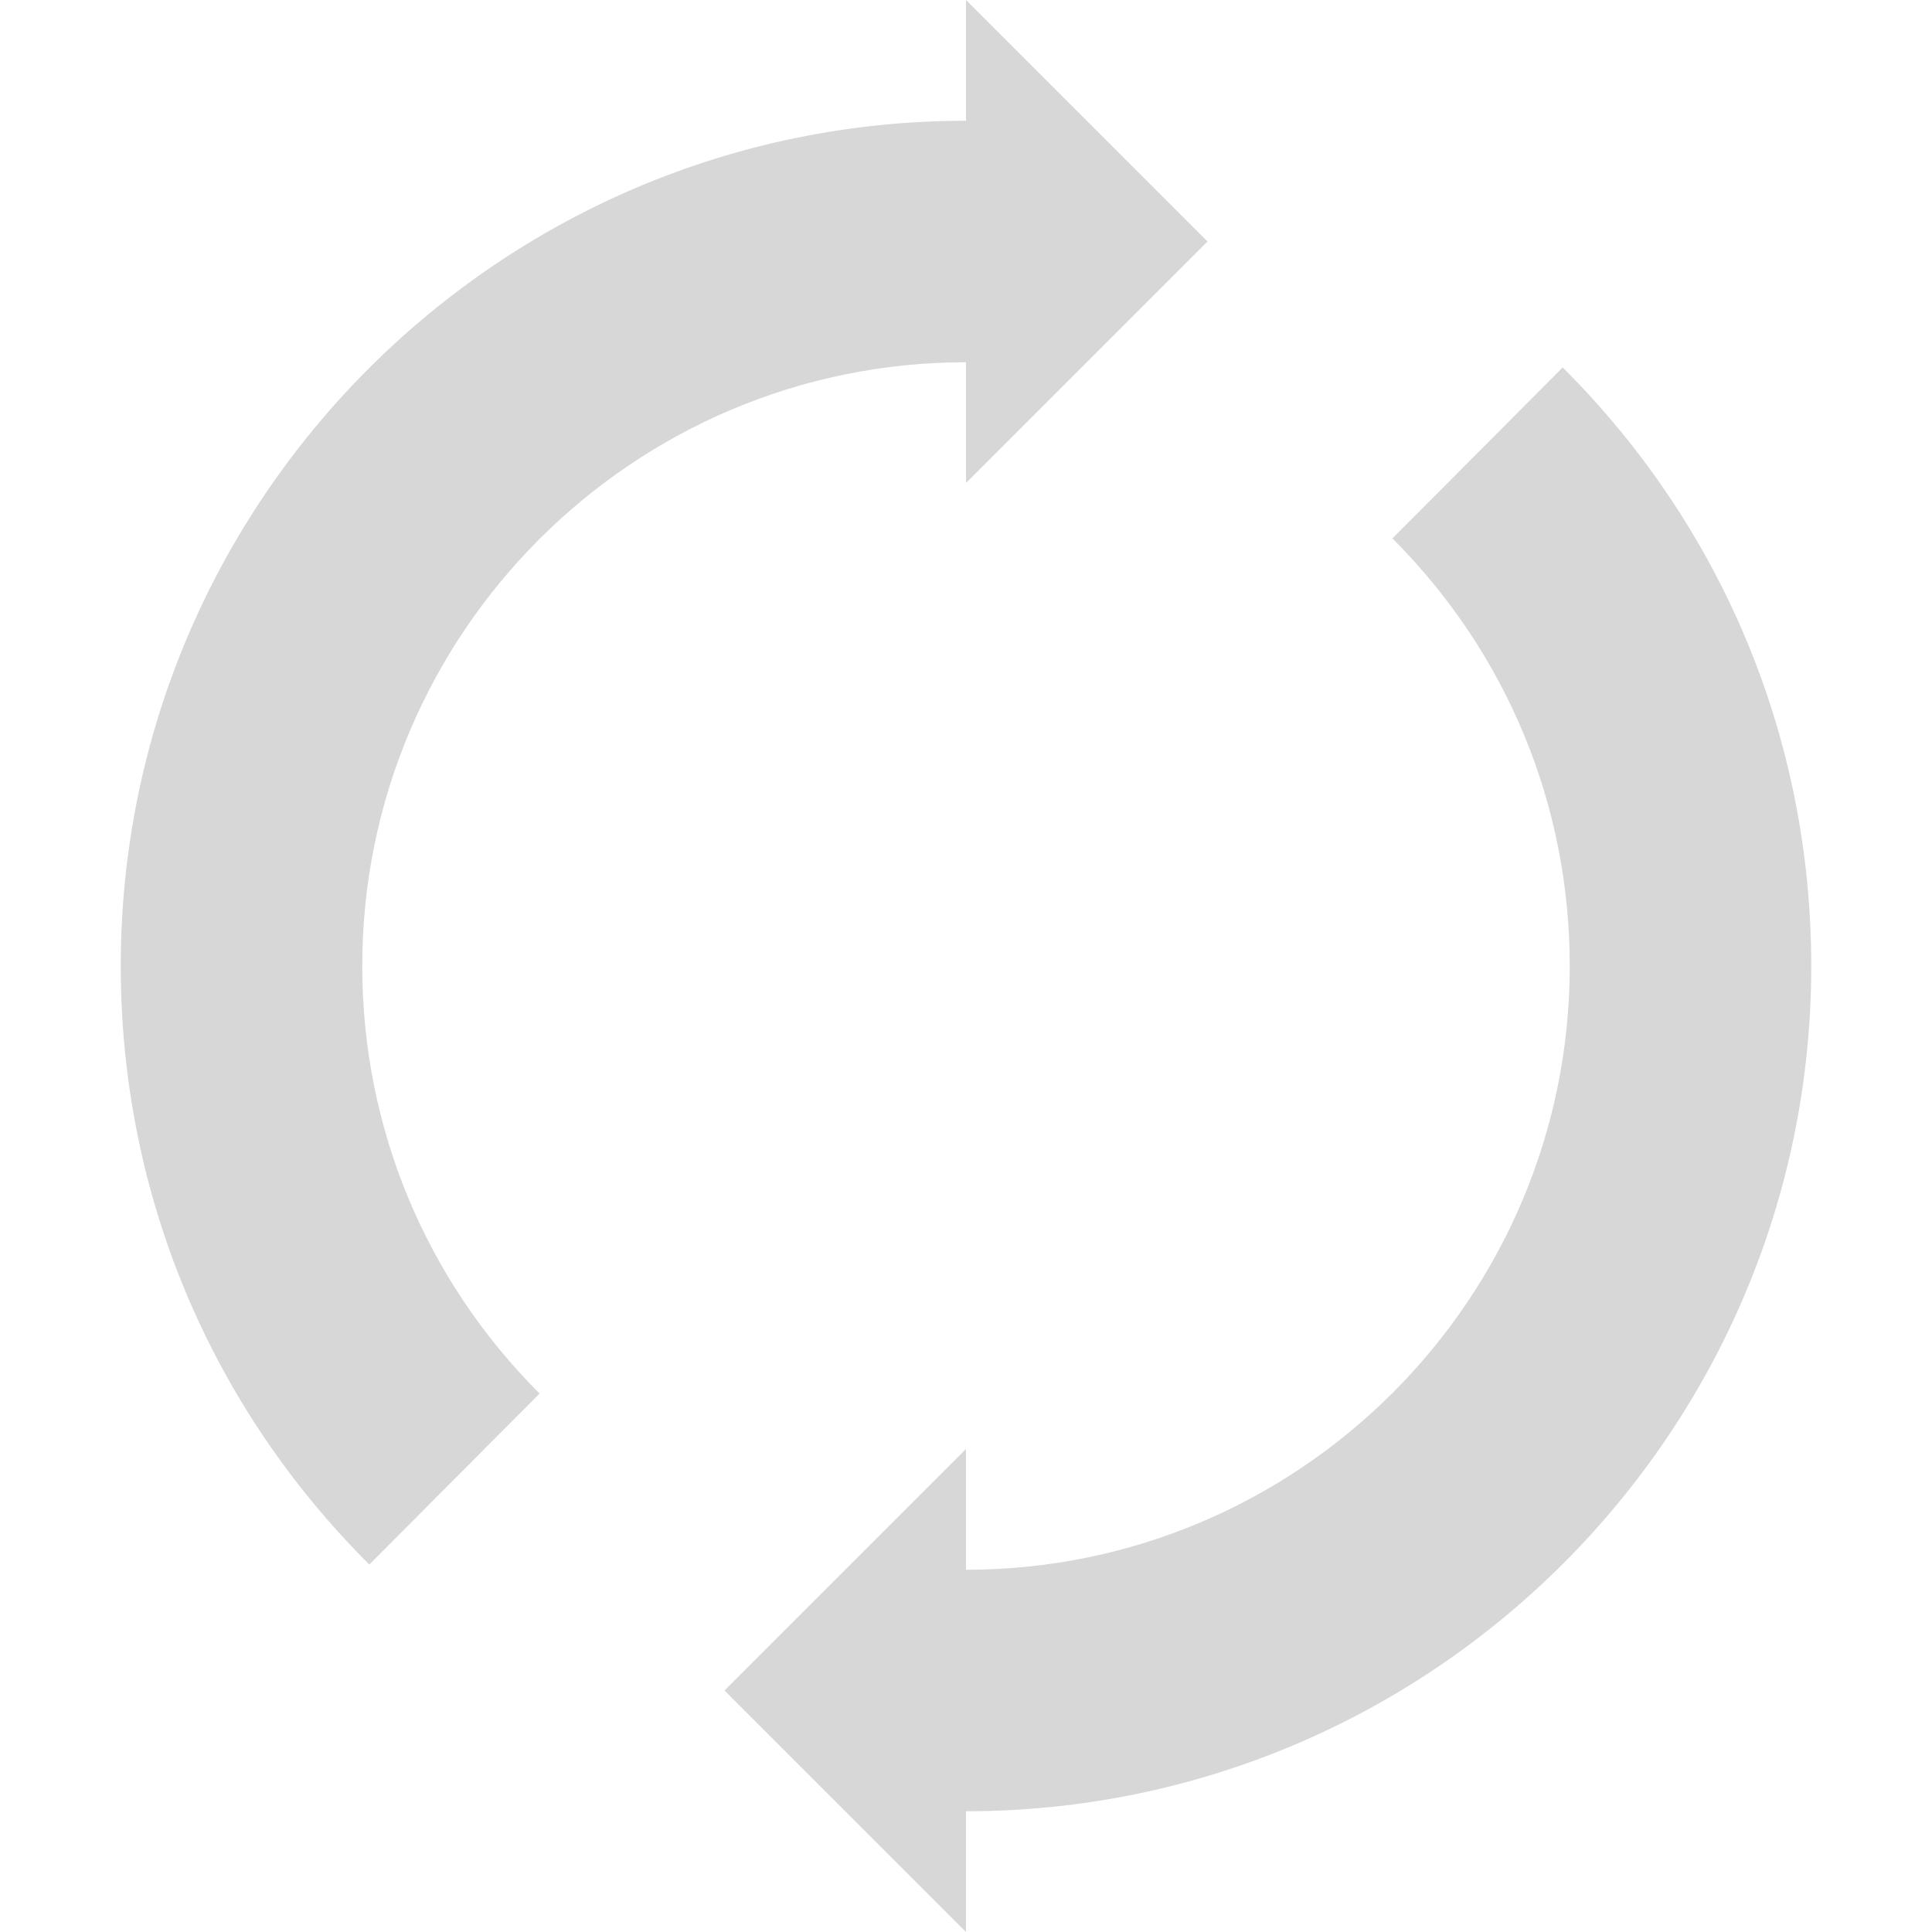
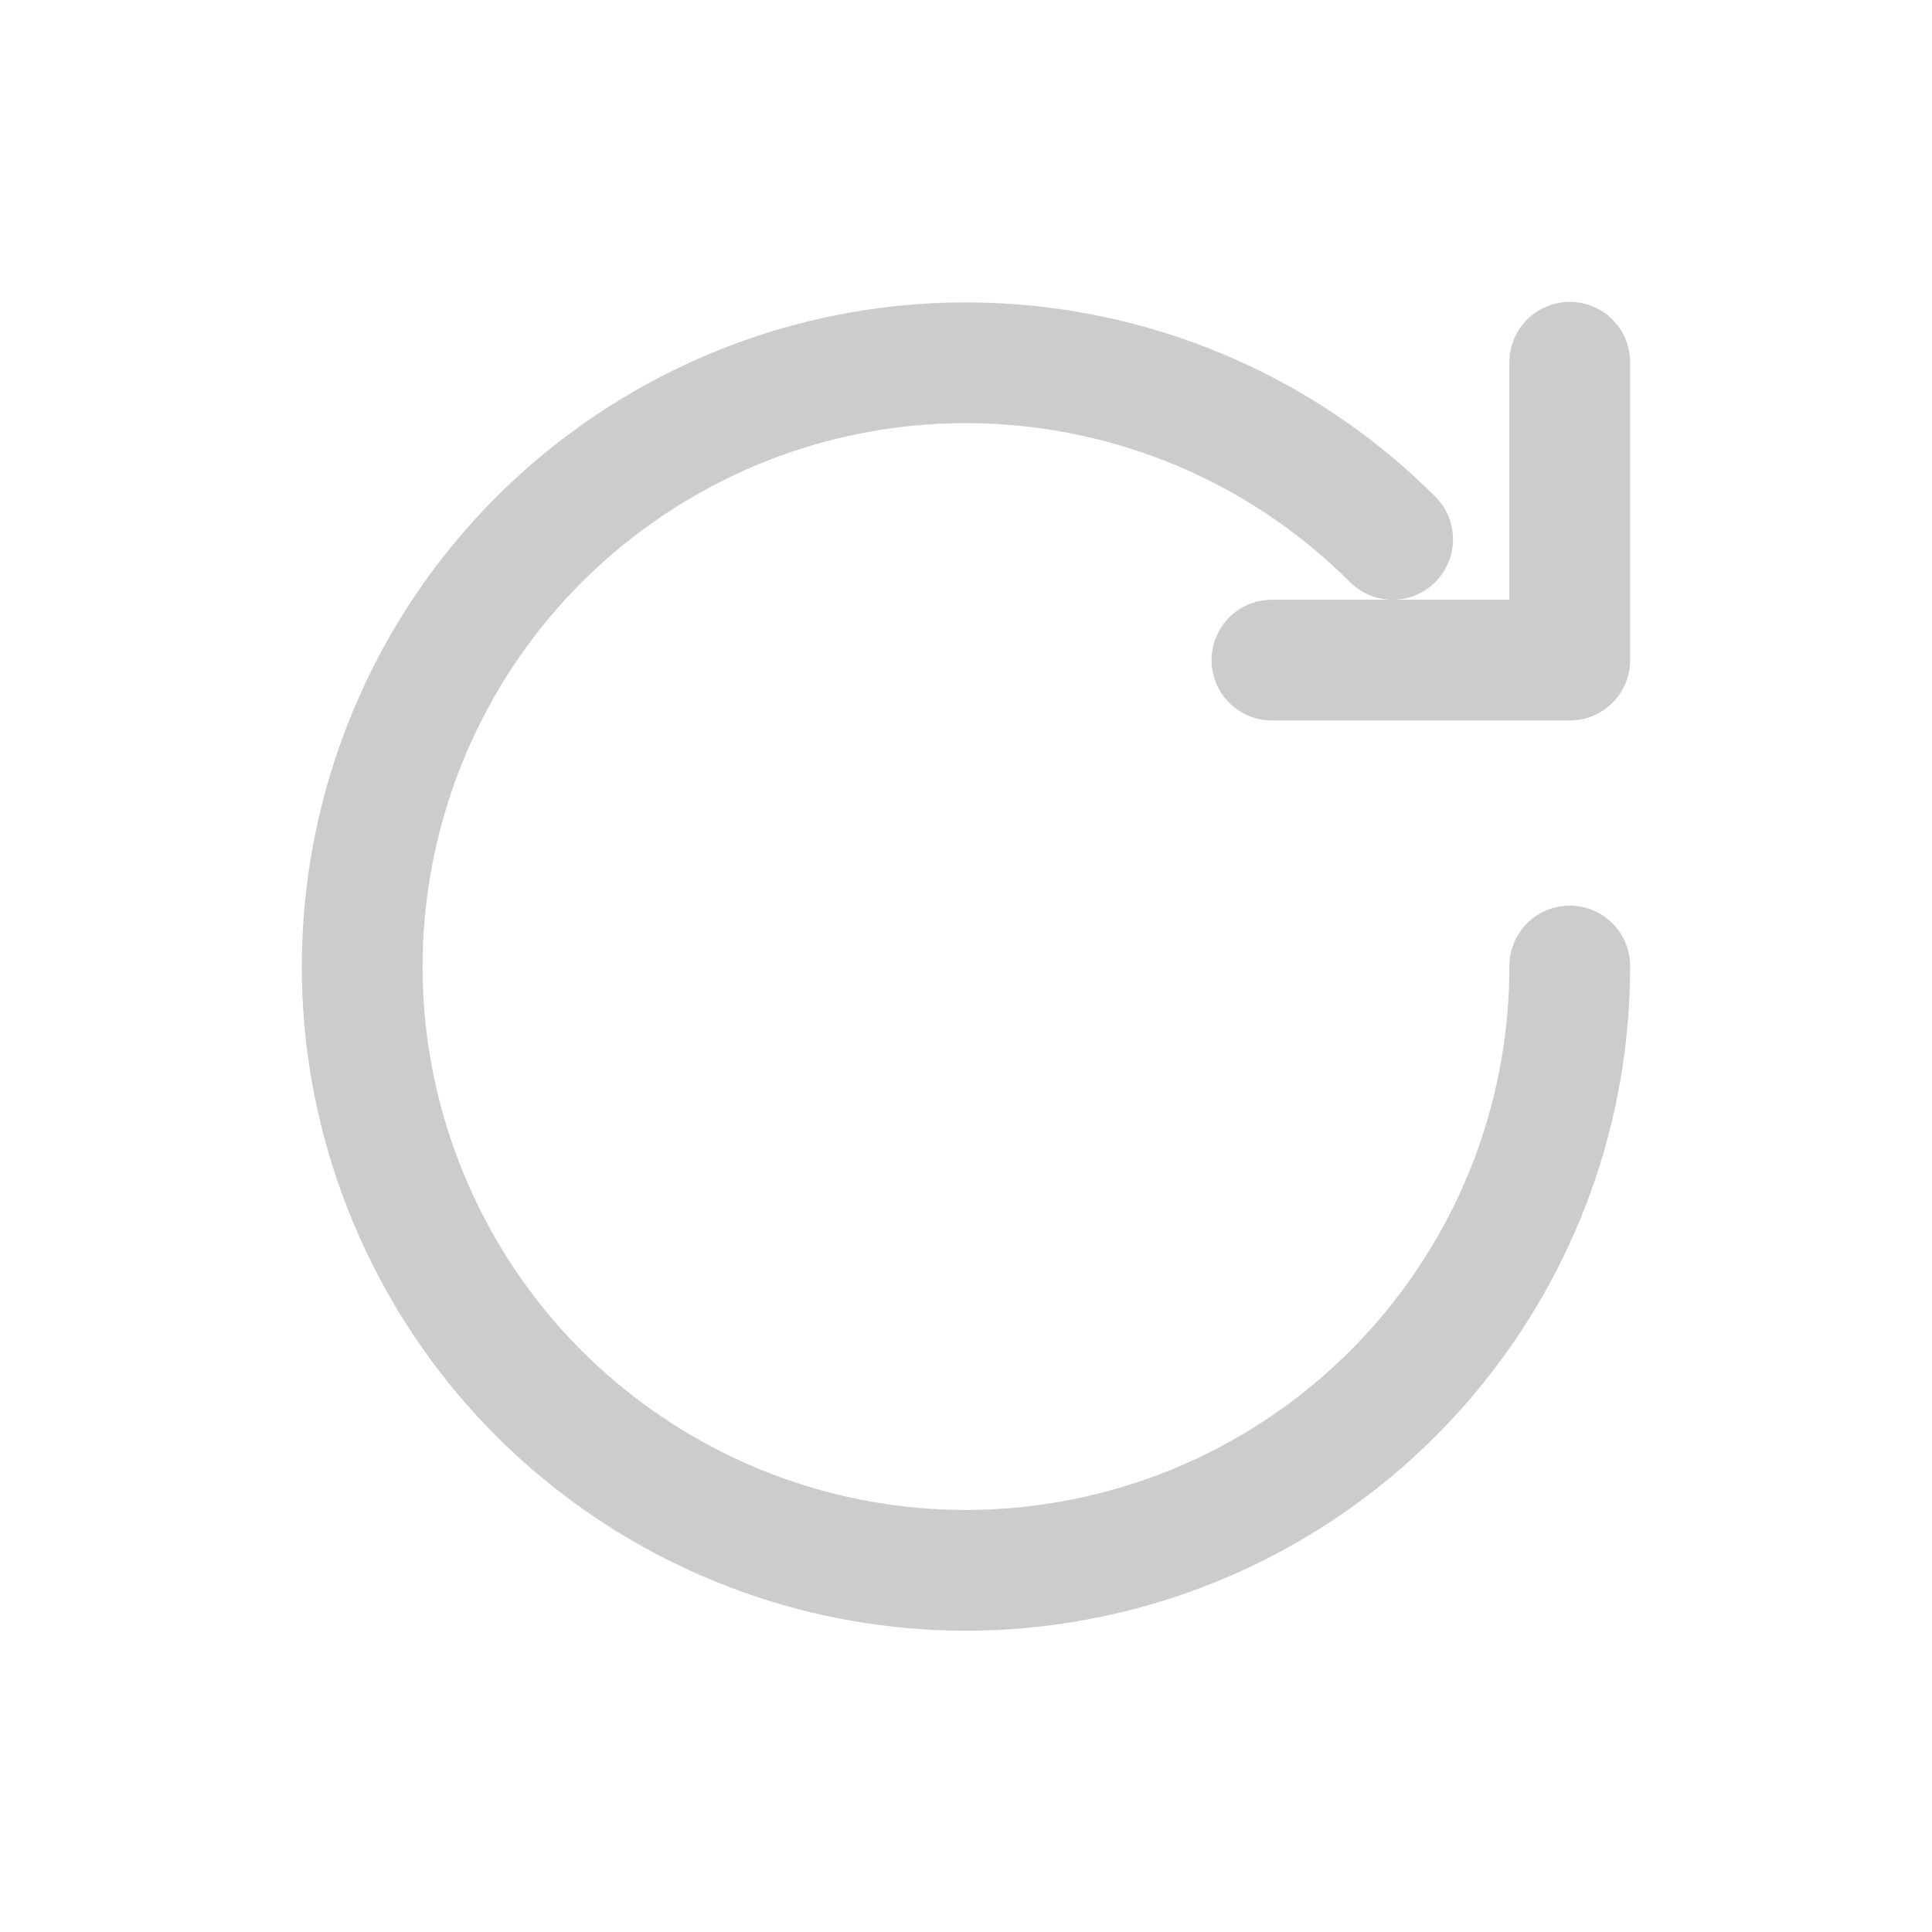
- <svg xmlns="http://www.w3.org/2000/svg" version="1.1" id="Capa_1" x="0px" y="0px" viewBox="0 0 32 32" style="enable-background:new 0 0 32 32;" xml:space="preserve">
-   <defs id="defs44" />
-   <g id="g9" style="fill:#d7d7d7;fill-opacity:1">
-     <g id="spin" style="fill:#d7d7d7;fill-opacity:1">
-       <g id="g6" style="fill:#d7d7d7;fill-opacity:1">
-         <path style="fill:#d7d7d7;fill-opacity:1" d="M25.883,6.086l-2.82,2.832C24.953,10.809,26,13.324,26,16c0,5.516-4.484,10-10,10v-2l-4,4l4,4v-2     c7.719,0,14-6.281,14-14C30,12.254,28.539,8.734,25.883,6.086z" id="path2" />
-         <path style="fill:#d7d7d7;fill-opacity:1" d="M20,4l-4-4v2C8.281,2,2,8.281,2,16c0,3.746,1.461,7.266,4.117,9.914l2.82-2.832     C7.047,21.191,6,18.676,6,16c0-5.516,4.484-10,10-10v2L20,4z" id="path4" />
-       </g>
-     </g>
+ <svg xmlns="http://www.w3.org/2000/svg" width="24" height="24" viewBox="0 0 24 24">
+   <g fill="none" stroke="#cccccc" stroke-width="1.5" stroke-linecap="round" stroke-linejoin="round">
+     <path d="M19.5 12a7.5 7.5 0 1 1-2.2-5.3M19.5 4.5v3.7h-3.7" />
  </g>
-   <g id="g11">
- </g>
-   <g id="g13">
- </g>
-   <g id="g15">
- </g>
-   <g id="g17">
- </g>
-   <g id="g19">
- </g>
-   <g id="g21">
- </g>
-   <g id="g23">
- </g>
-   <g id="g25">
- </g>
-   <g id="g27">
- </g>
-   <g id="g29">
- </g>
-   <g id="g31">
- </g>
-   <g id="g33">
- </g>
-   <g id="g35">
- </g>
-   <g id="g37">
- </g>
-   <g id="g39">
- </g>
</svg>
